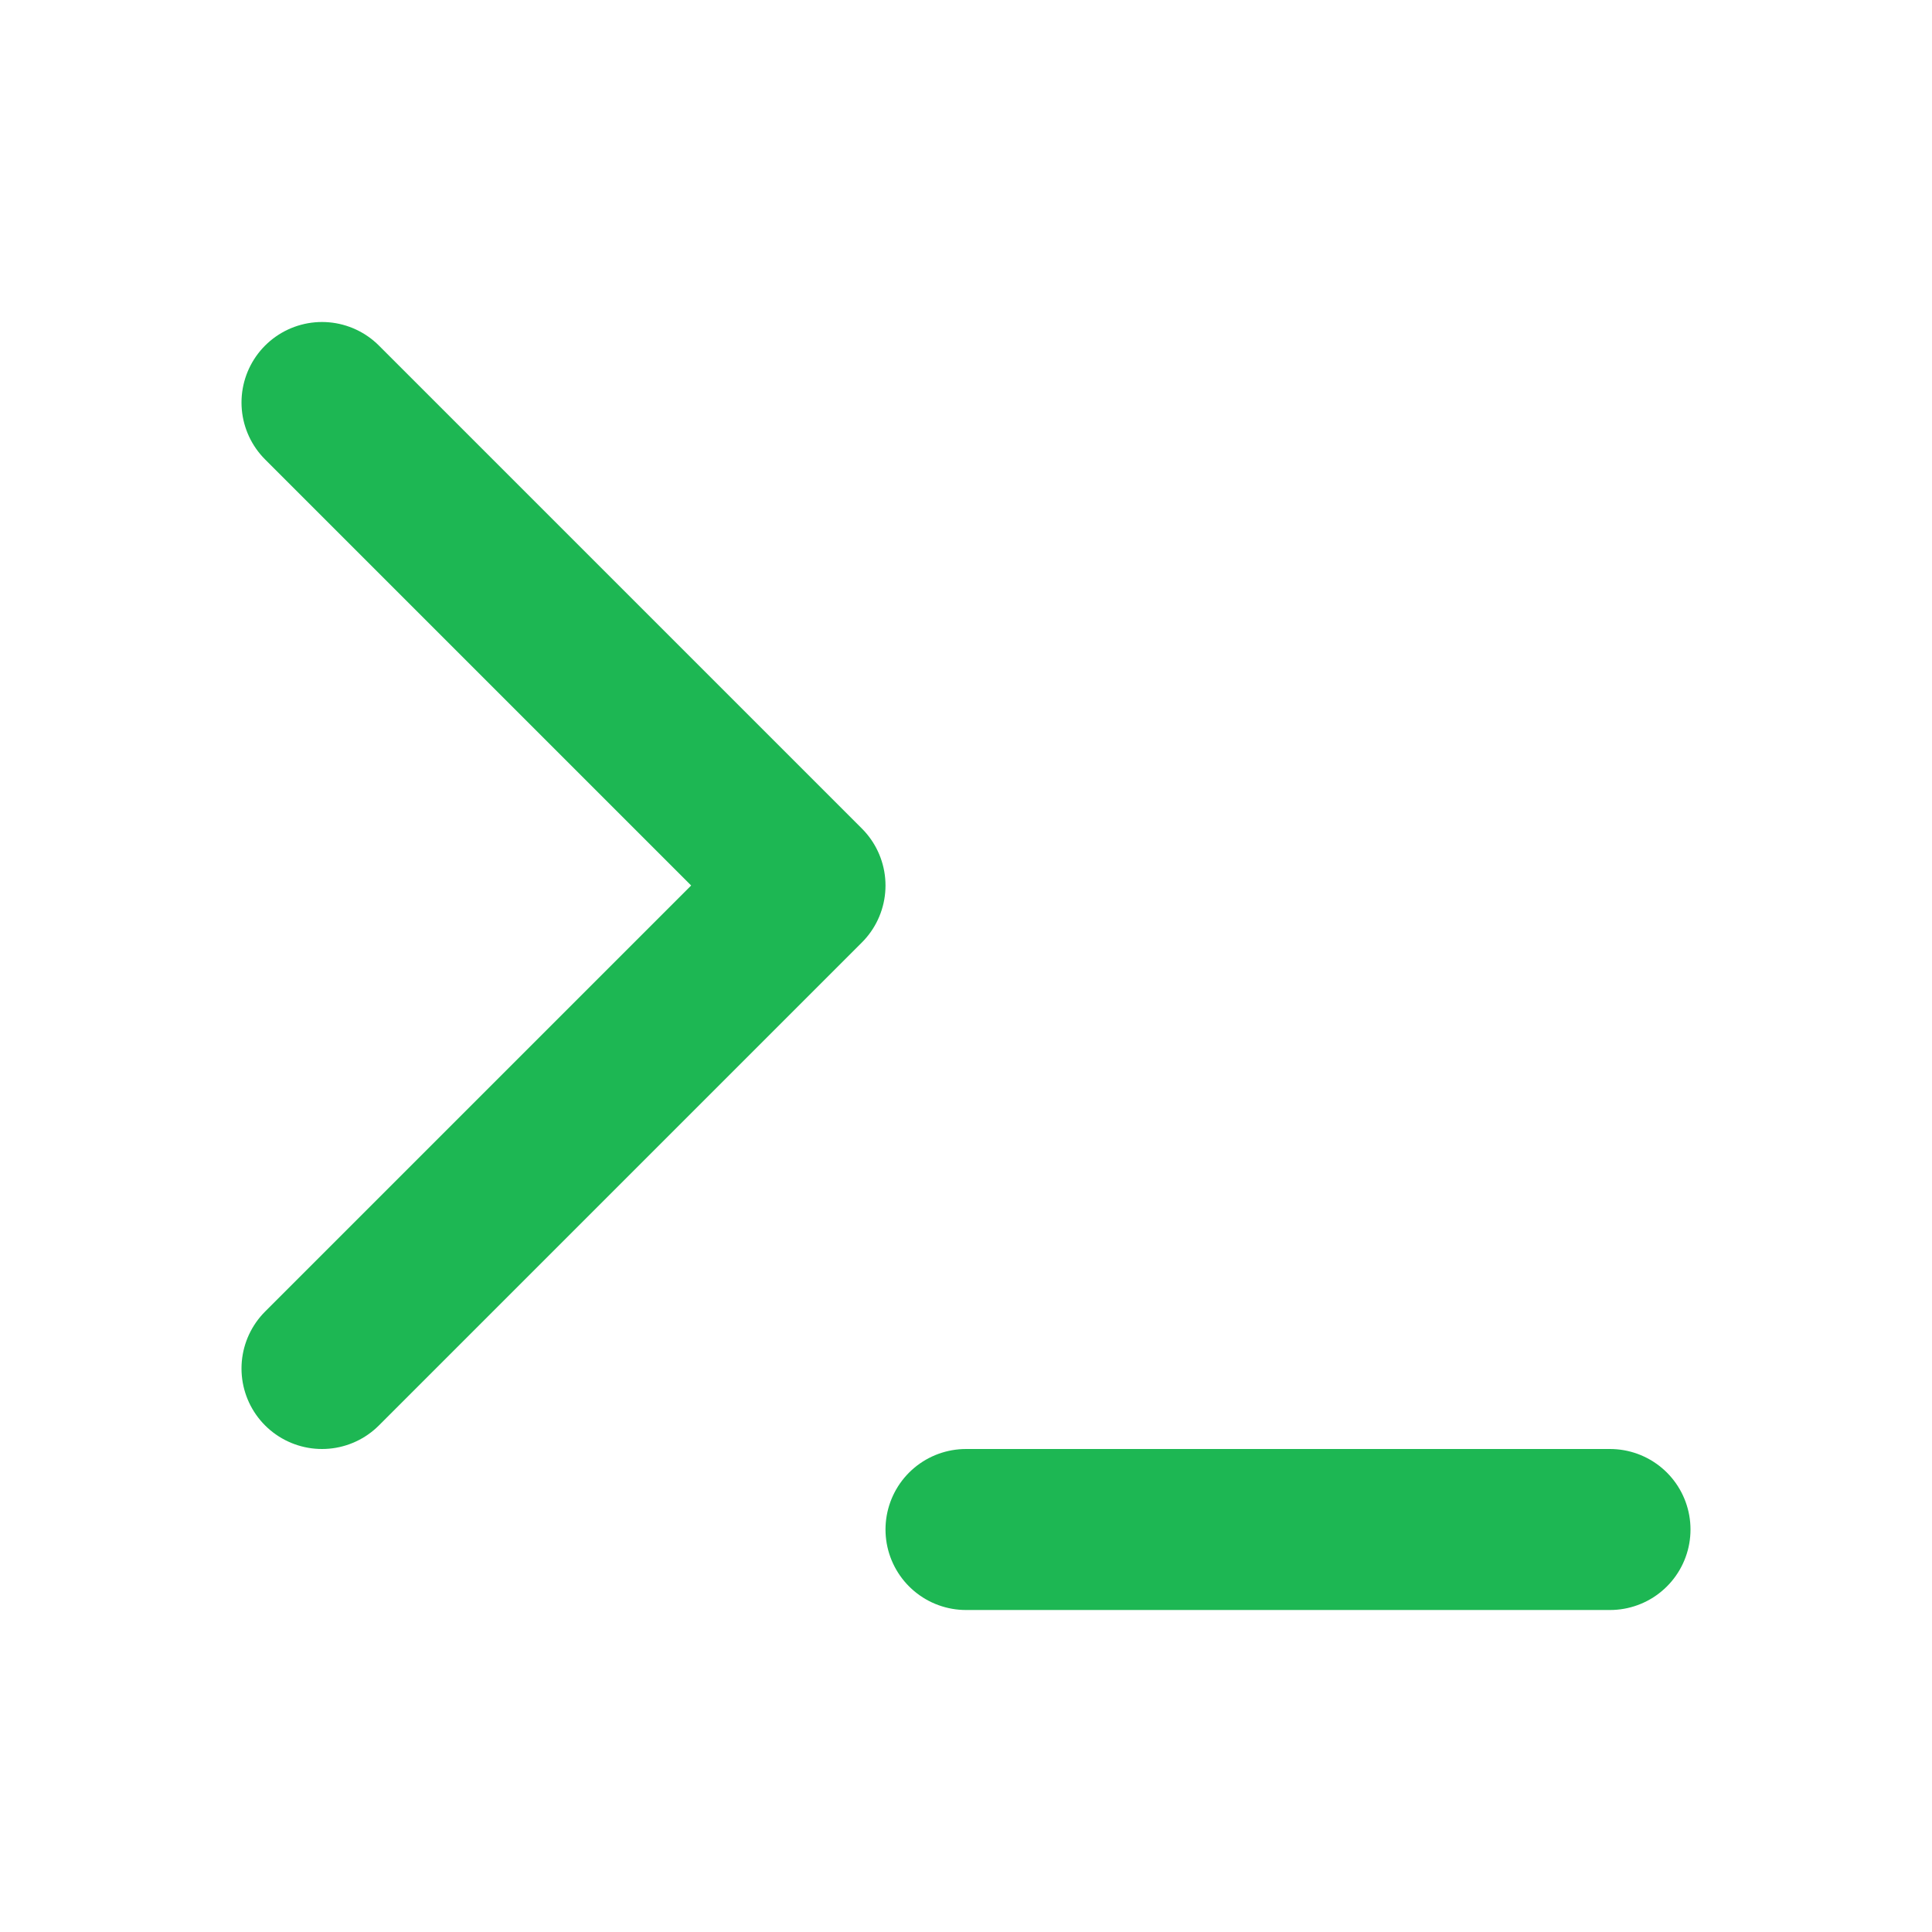
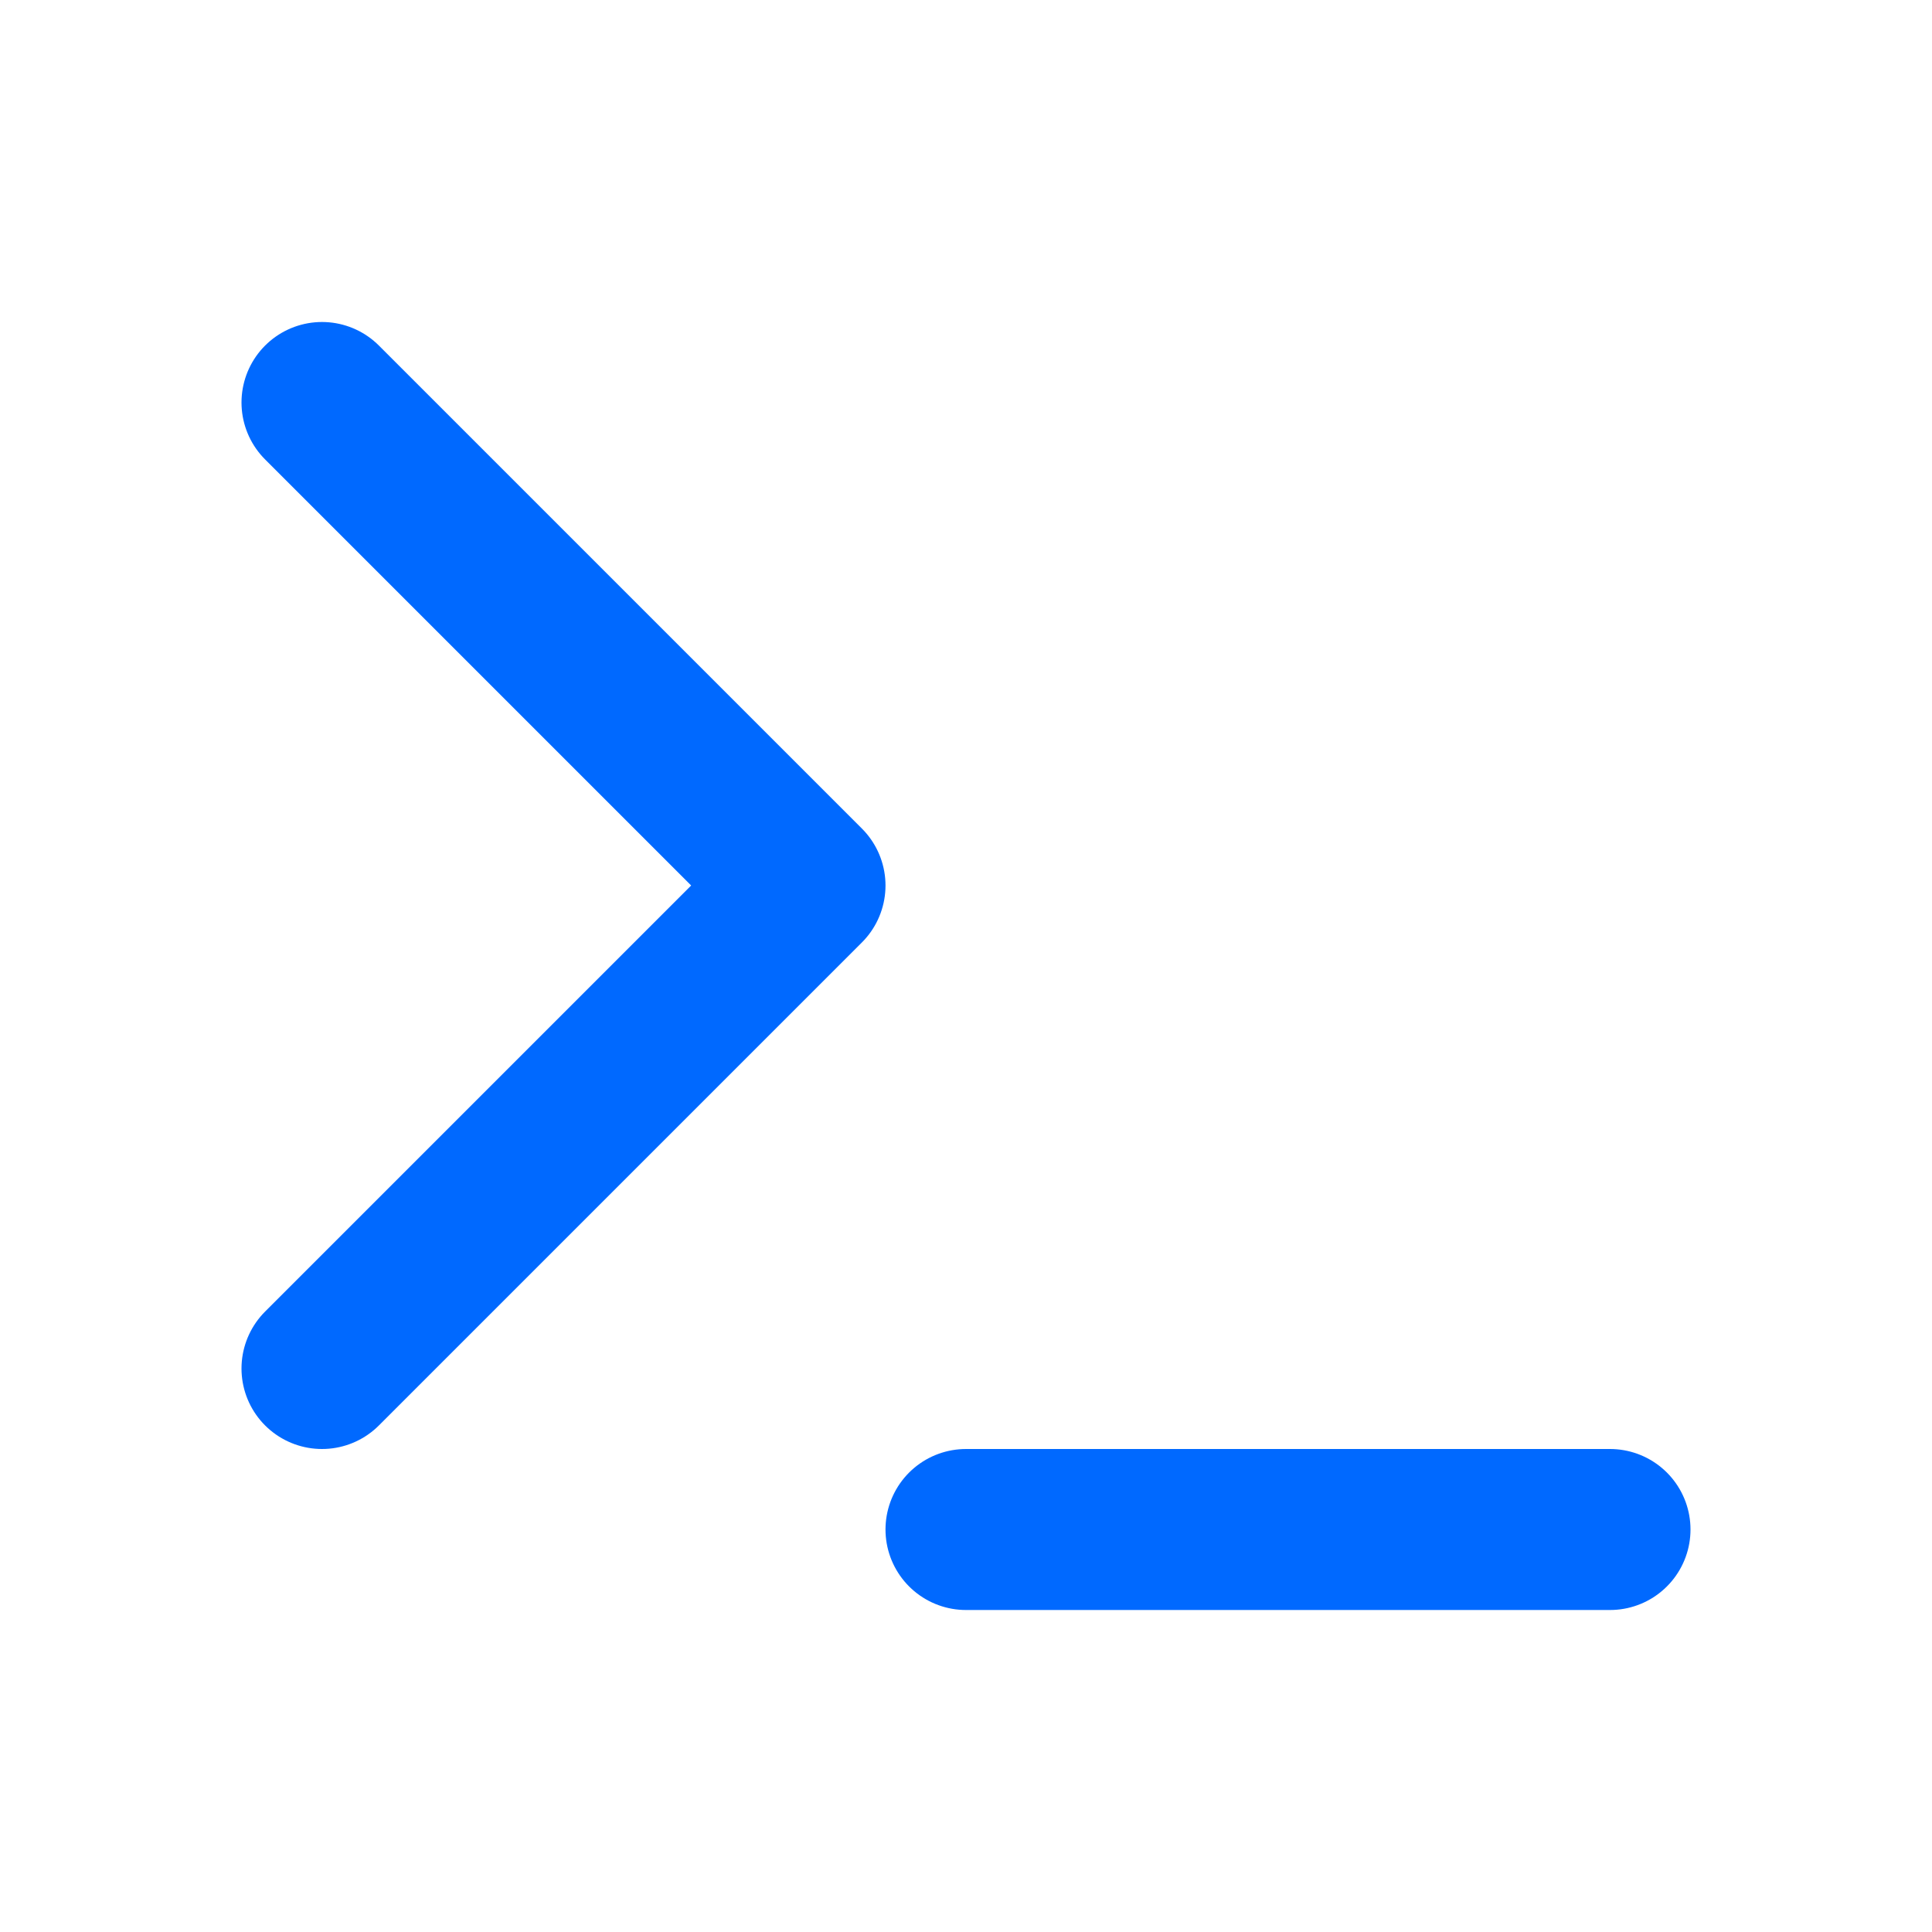
- <svg xmlns="http://www.w3.org/2000/svg" width="24" height="24" viewBox="0 0 24 24" fill="none" stroke="currentColor" stroke-width="2" stroke-linecap="round" stroke-linejoin="round" style="color: #1db753;">
+ <svg xmlns="http://www.w3.org/2000/svg" width="24" height="24" viewBox="0 0 24 24" fill="none" stroke="currentColor" stroke-width="2" stroke-linecap="round" stroke-linejoin="round" style="color: #0069ff;">
  <polyline points="4 17 10 11 4 5" />
  <line x1="12" x2="20" y1="19" y2="19" />
</svg>
